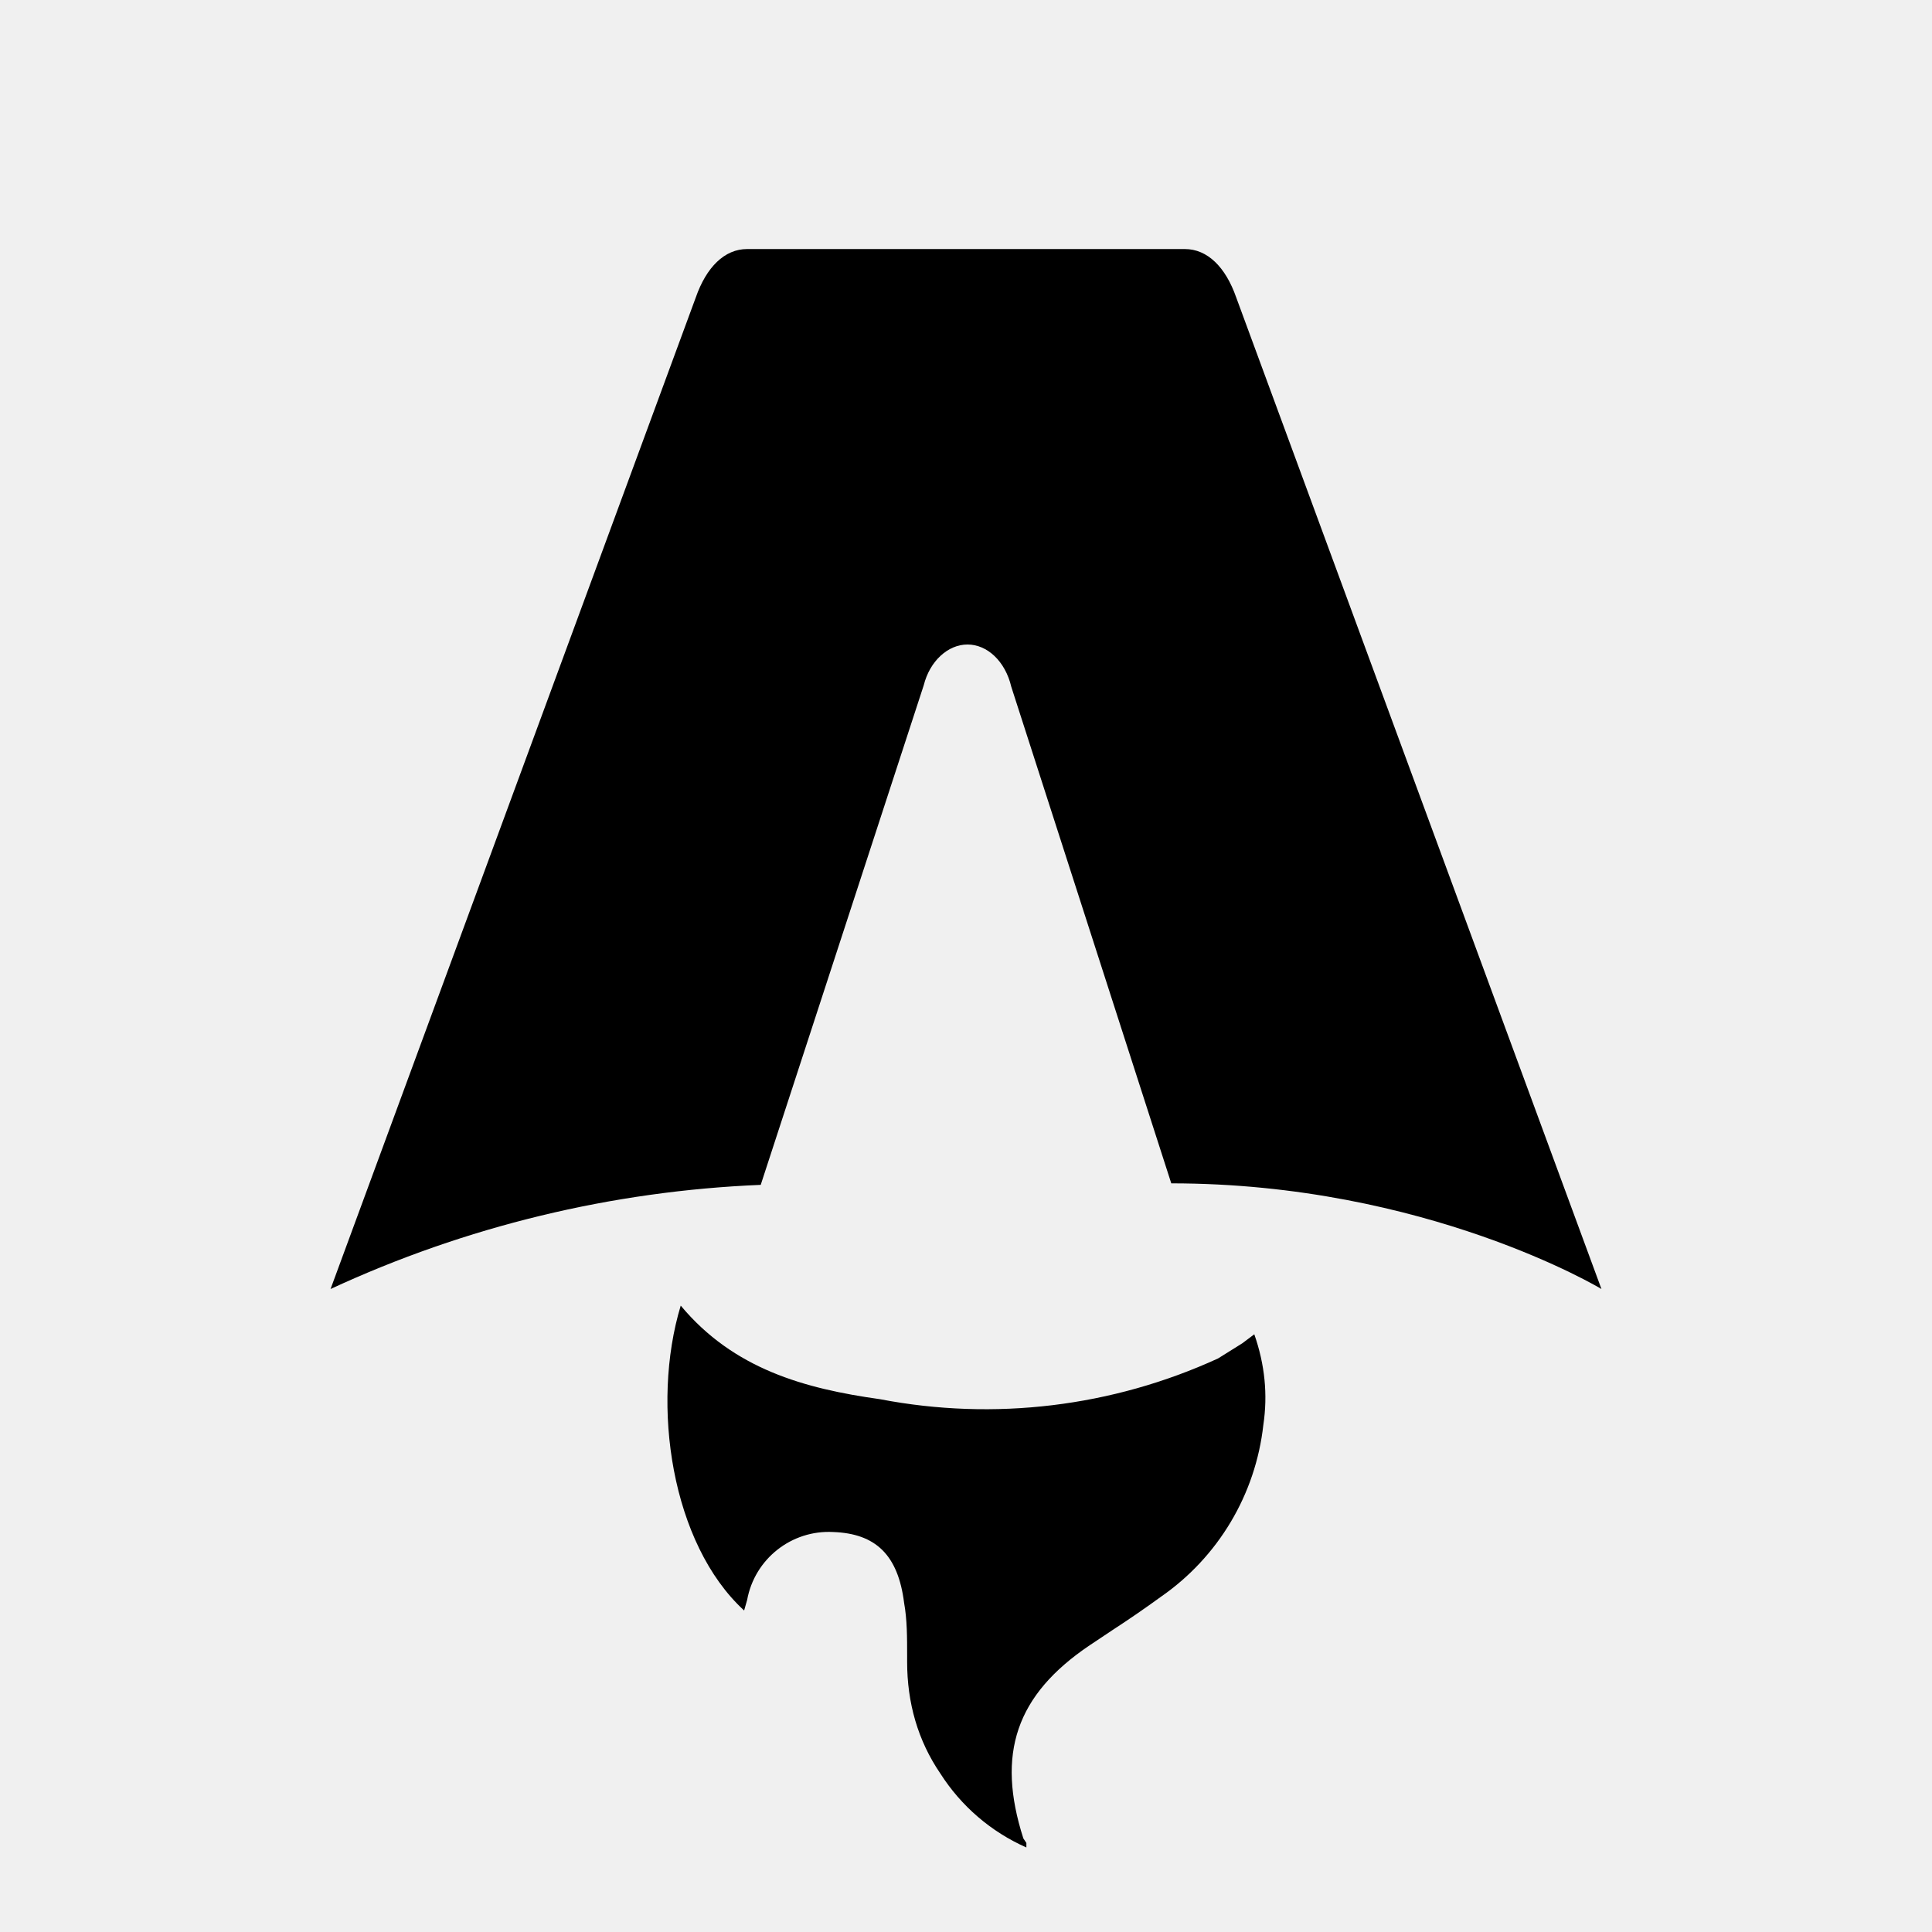
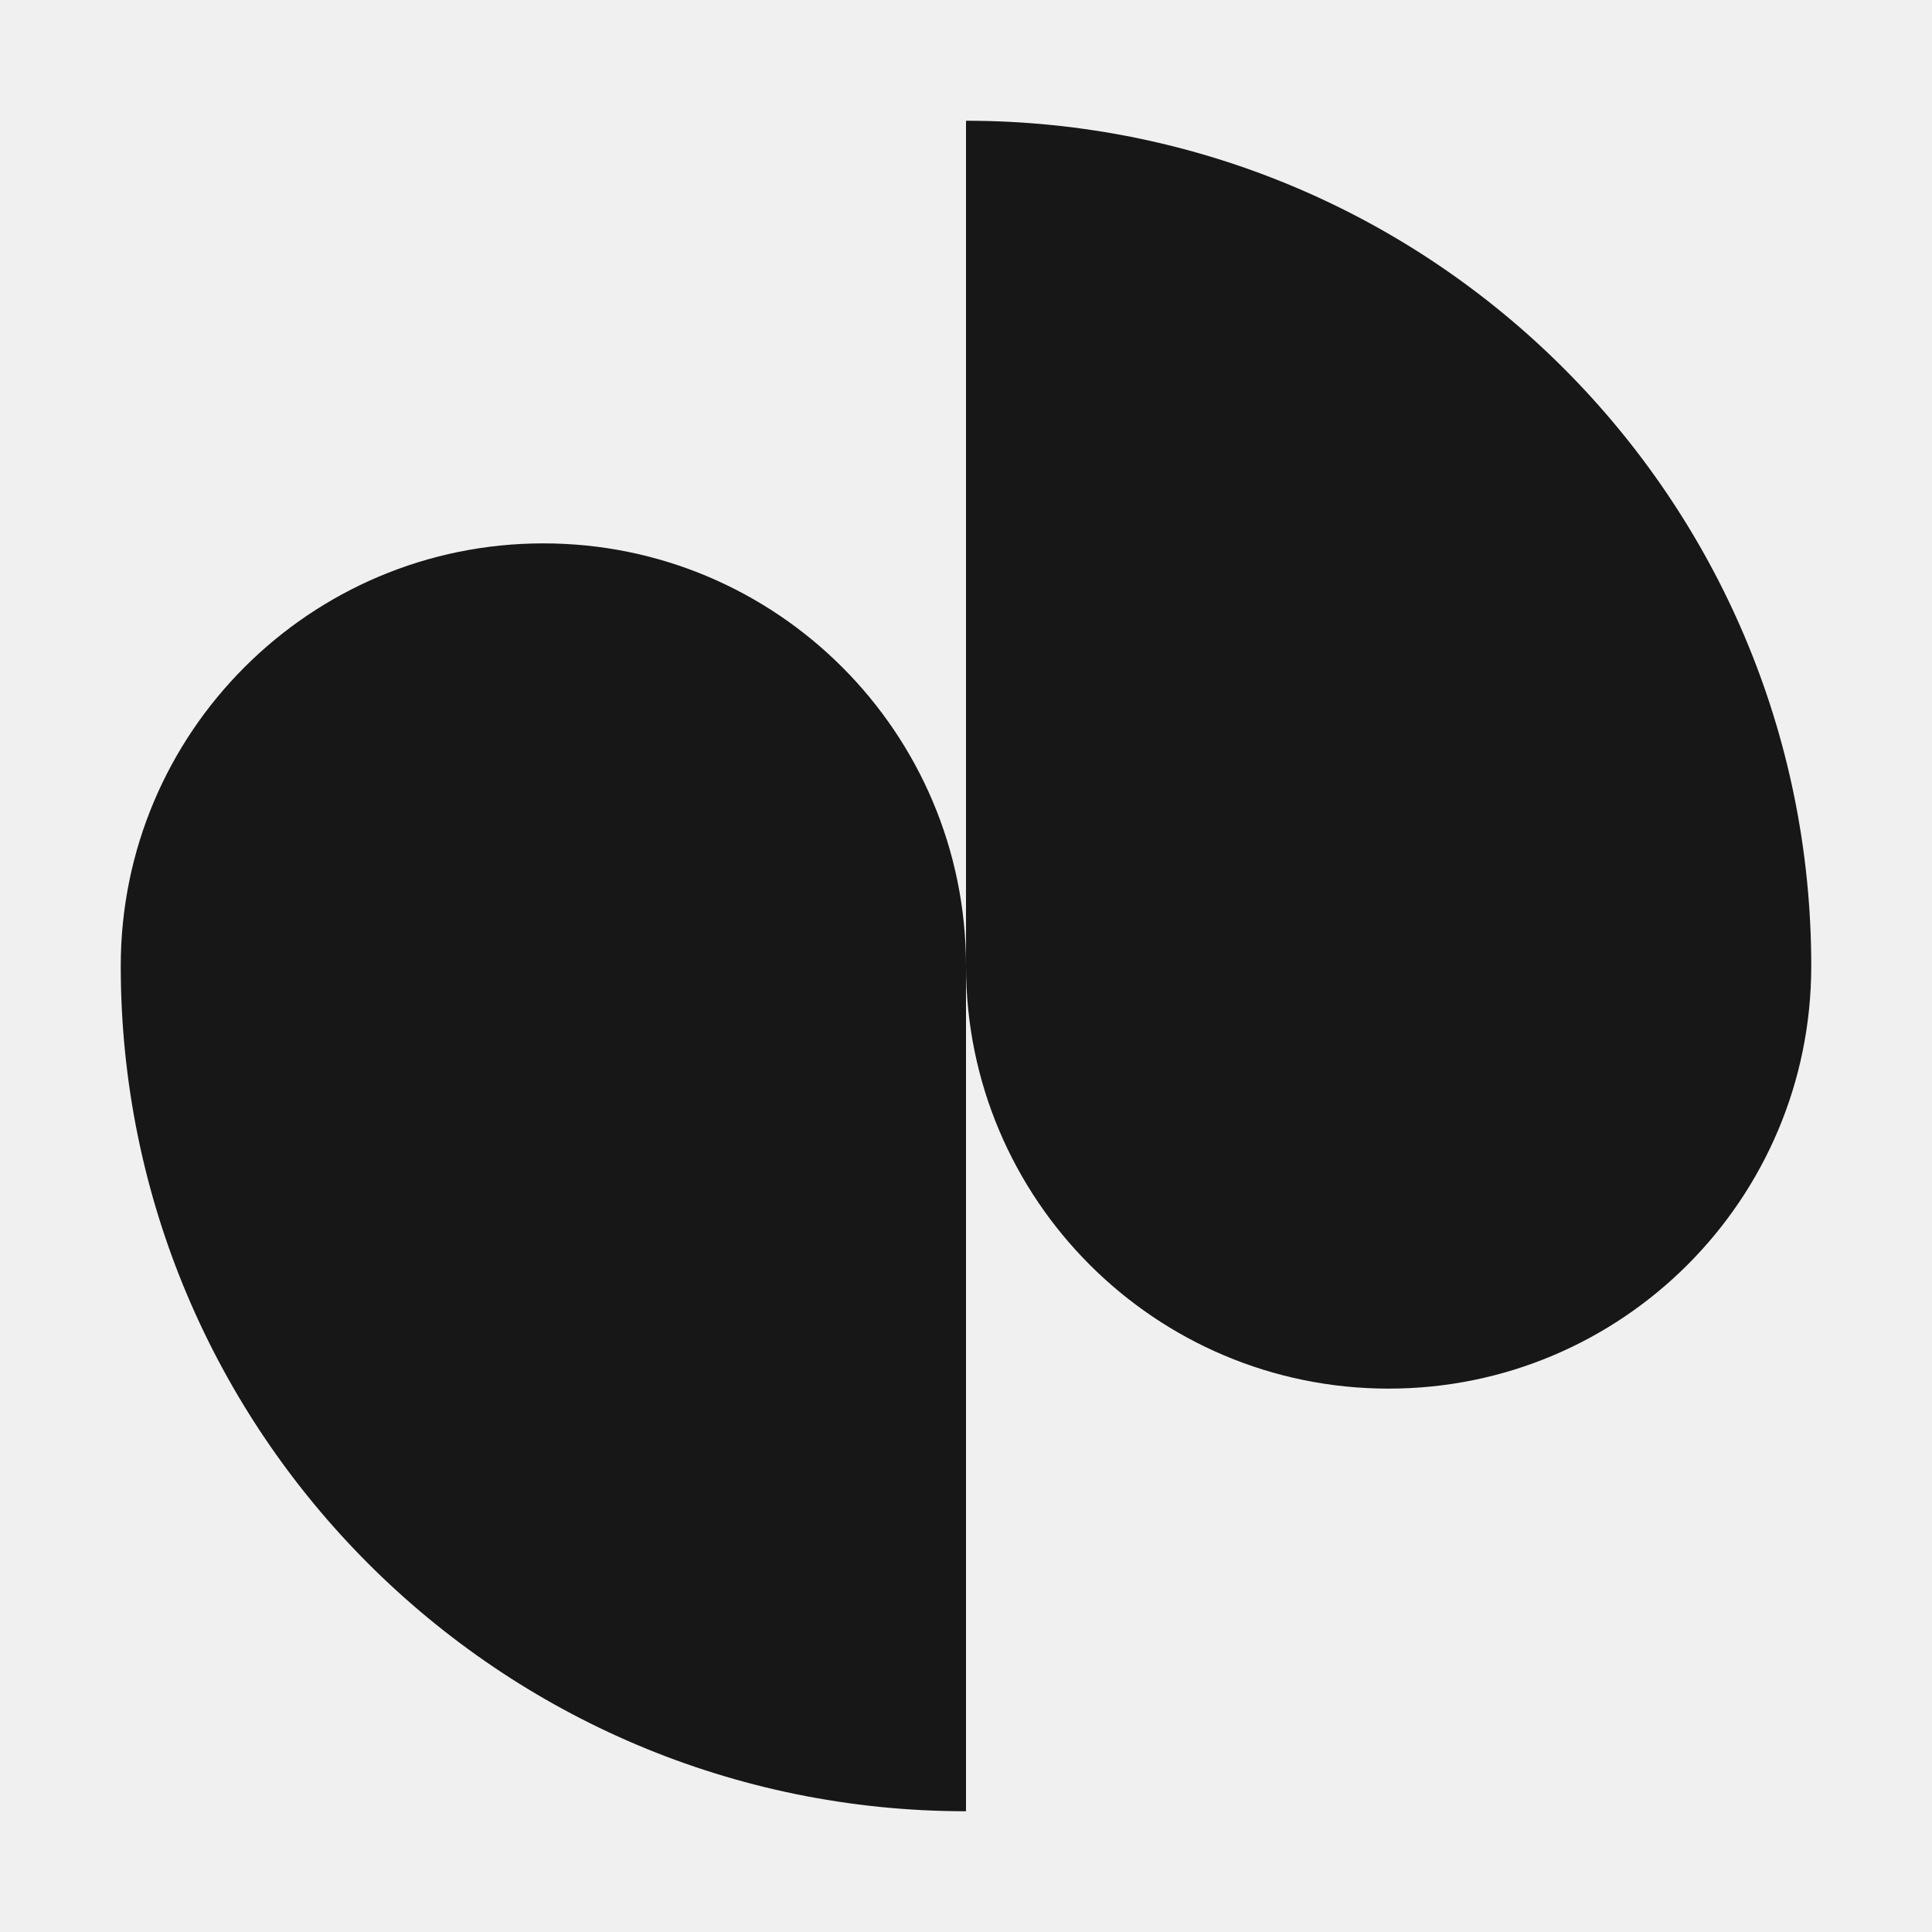
- <svg xmlns="http://www.w3.org/2000/svg" fill="none" viewBox="0 0 128 128">
-   <path d="M50.4 78.5a75.1 75.1 0 0 0-28.5 6.9l24.2-65.7c.7-2 1.9-3.2 3.4-3.2h29c1.5 0 2.7 1.2 3.4 3.2l24.2 65.7s-11.6-7-28.5-7L67 45.5c-.4-1.7-1.6-2.8-2.9-2.8-1.3 0-2.5 1.1-2.9 2.7L50.4 78.5Zm-1.1 28.2Zm-4.2-20.2c-2 6.6-.6 15.8 4.2 20.2a17.5 17.5 0 0 1 .2-.7 5.5 5.5 0 0 1 5.7-4.5c2.8.1 4.3 1.5 4.7 4.7.2 1.1.2 2.3.2 3.5v.4c0 2.7.7 5.2 2.2 7.4a13 13 0 0 0 5.7 4.9v-.3l-.2-.3c-1.8-5.6-.5-9.5 4.4-12.8l1.5-1a73 73 0 0 0 3.2-2.2 16 16 0 0 0 6.8-11.4c.3-2 .1-4-.6-6l-.8.6-1.6 1a37 37 0 0 1-22.4 2.7c-5-.7-9.7-2-13.2-6.2Z" />
-   <style>
-         path { fill: #000; }
-         @media (prefers-color-scheme: dark) {
-             path { fill: #FFF; }
-         }
-     </style>
+ <svg xmlns="http://www.w3.org/2000/svg" viewBox="0 0 64 64" fill="none">
+   <path d="M32 4 A28 28 0 0 1 60 32 A14 14 0 0 1 32 32 Z" fill="#171717" />
+   <path d="M32 60 A28 28 0 0 1 4 32 A14 14 0 0 1 32 32 Z" fill="#171717" />
</svg>
